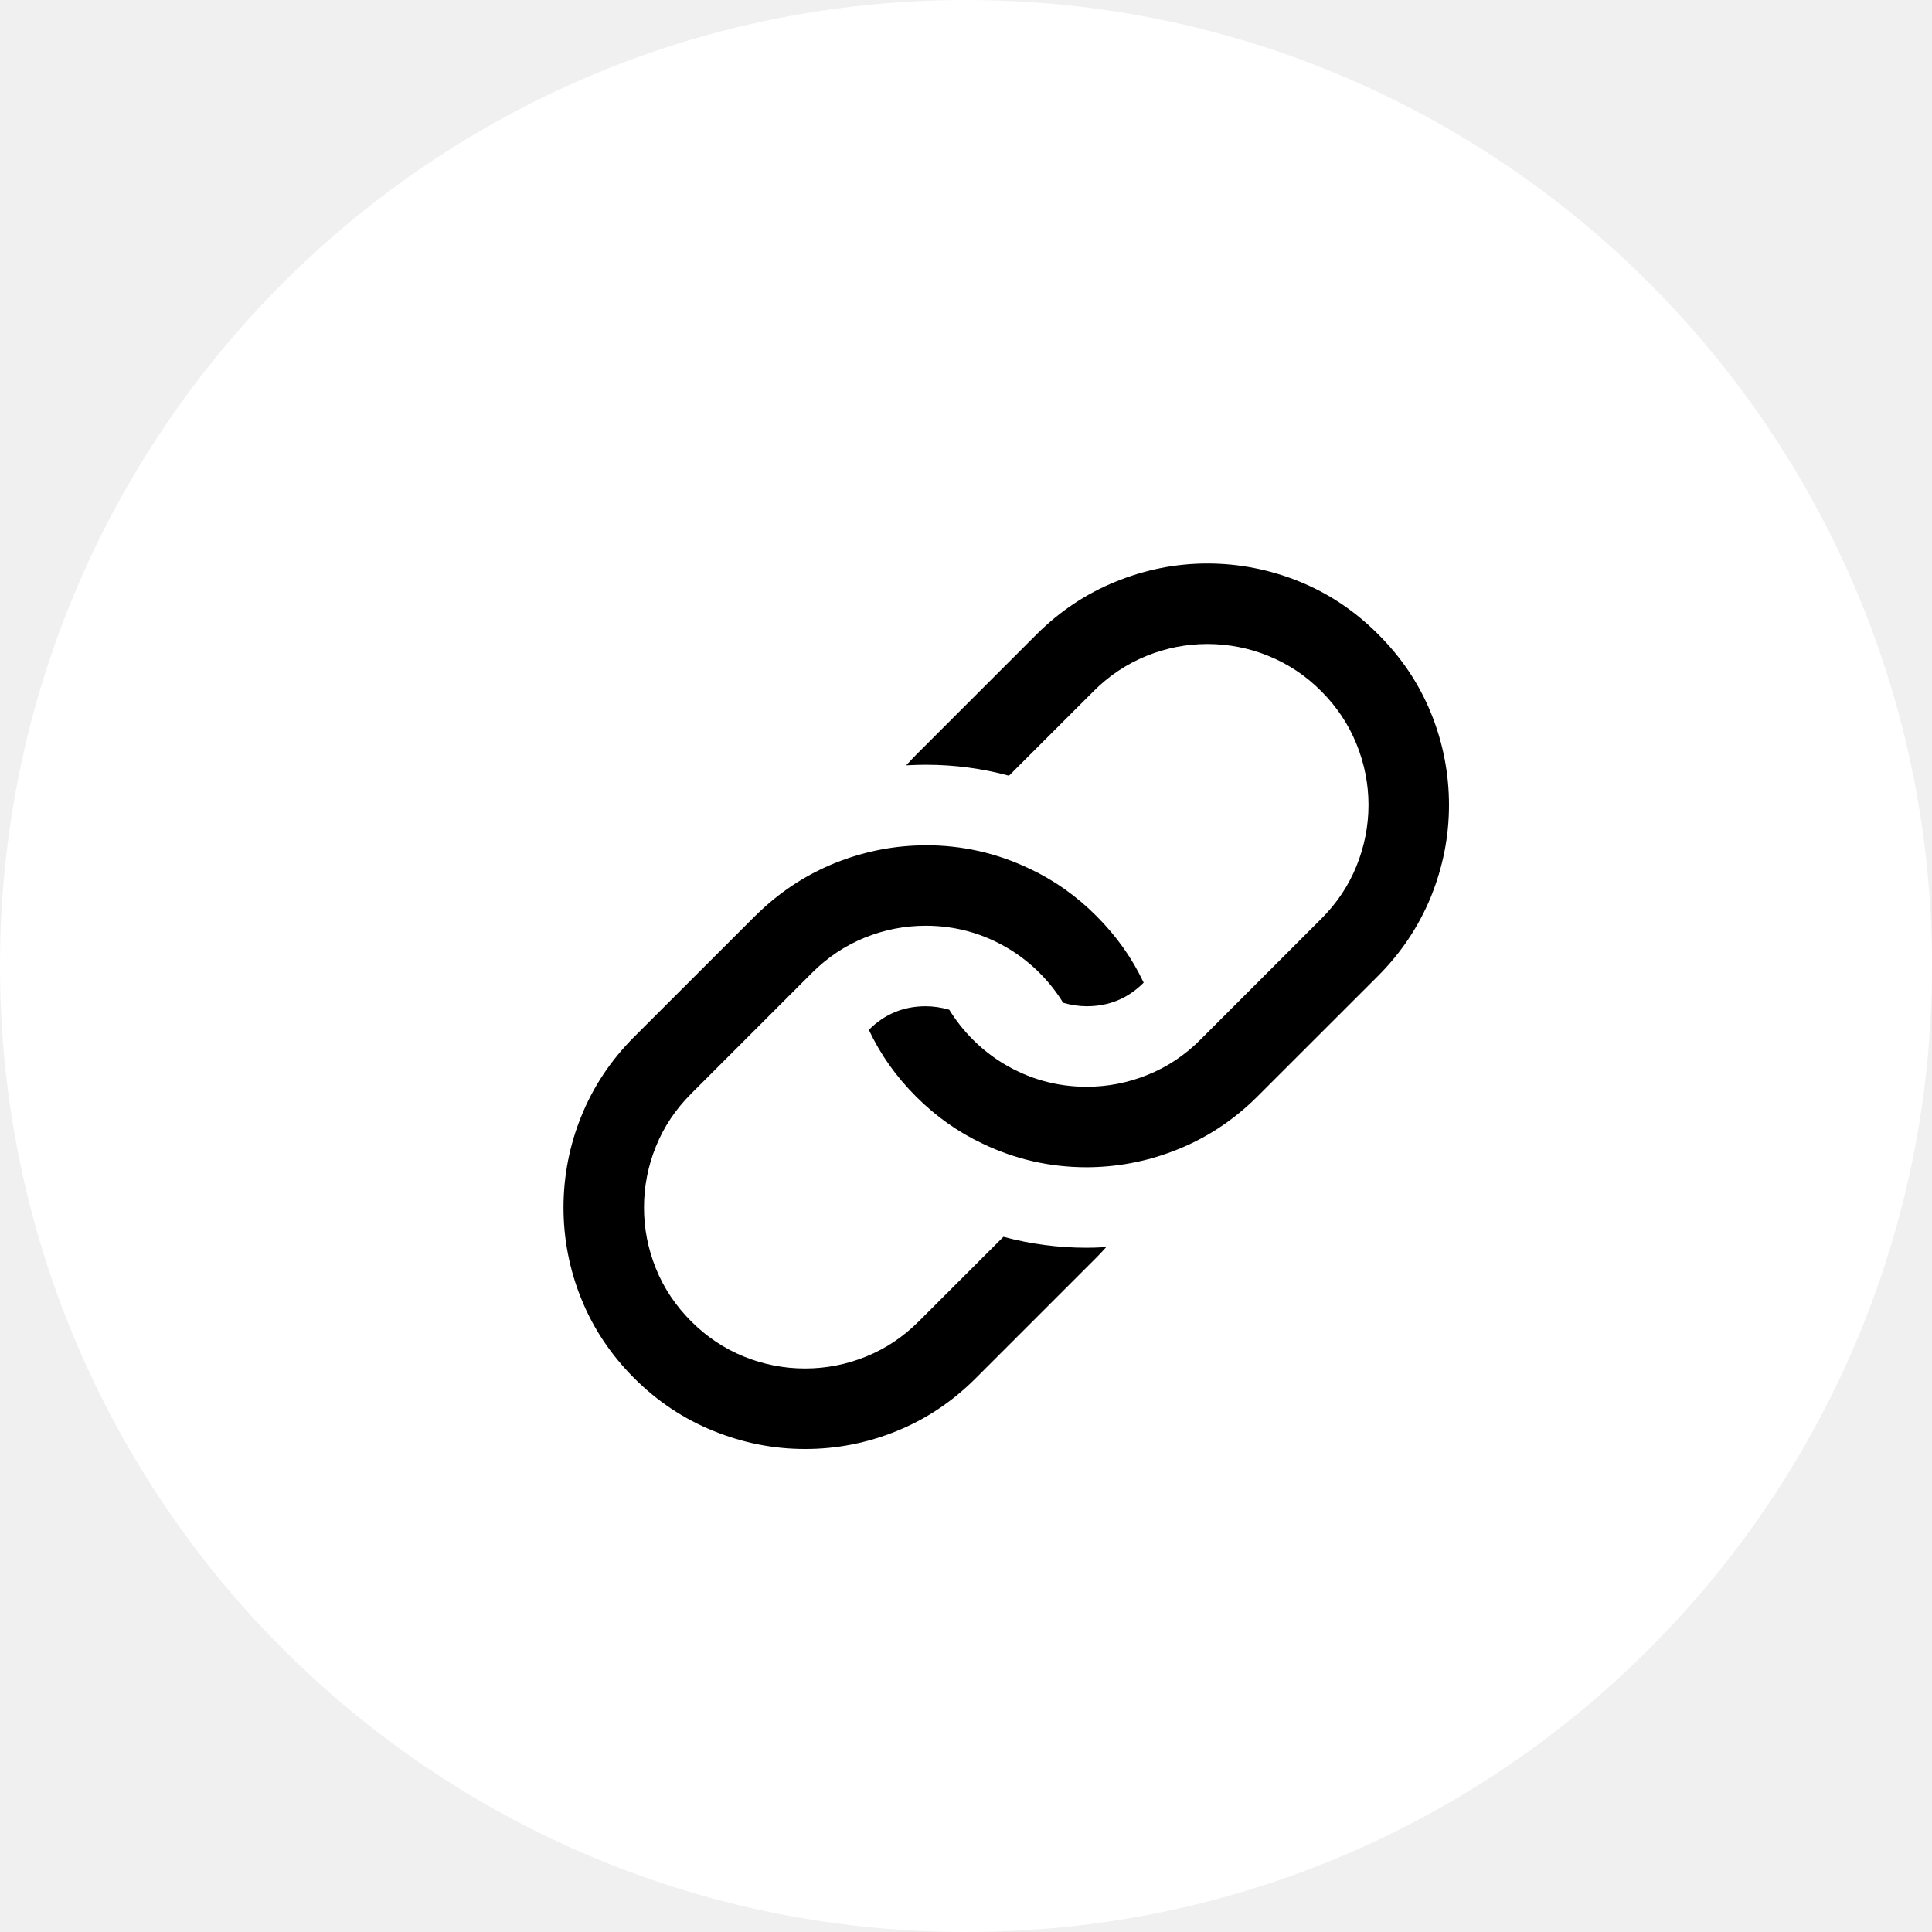
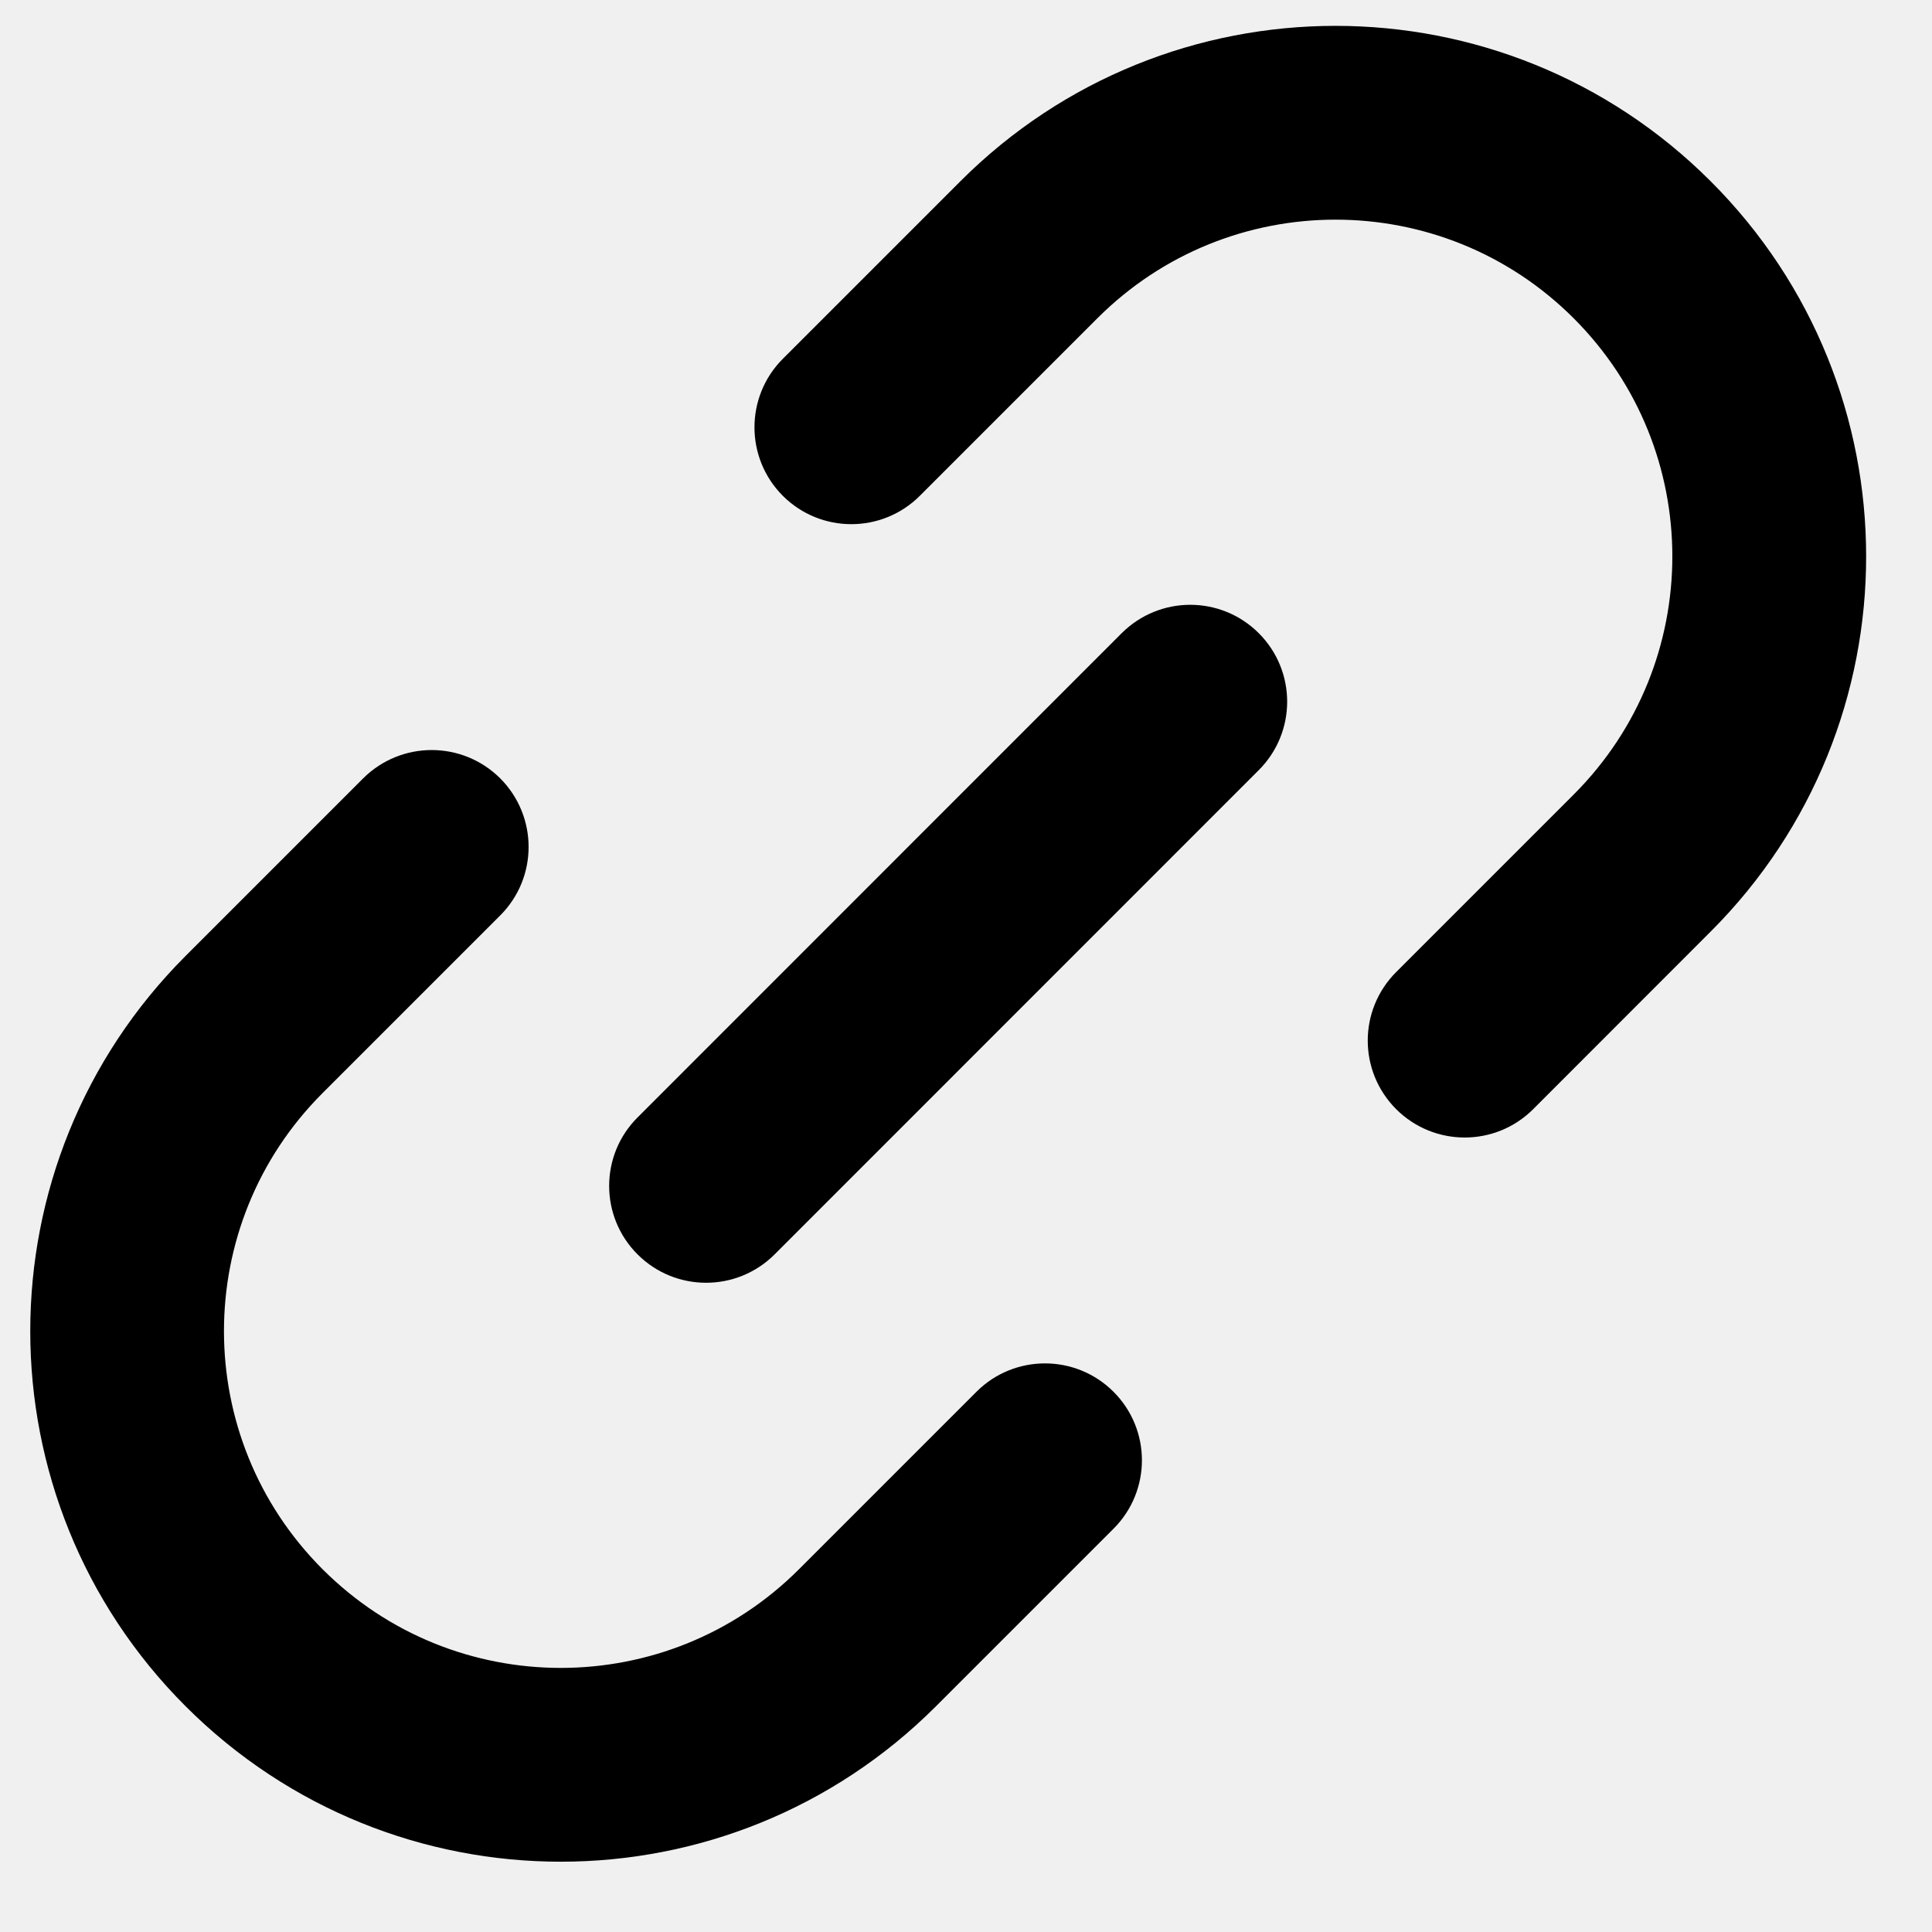
- <svg xmlns="http://www.w3.org/2000/svg" width="24" height="24" viewBox="0 0 24 24" fill="none">
-   <path d="M12 24C18.627 24 24 18.627 24 12C24 5.373 18.627 0 12 0C5.373 0 0 5.373 0 12C0 18.627 5.373 24 12 24Z" fill="white" />
-   <path d="M11.5 10.5C11.956 10.5 12.386 10.598 12.793 10.793C13.098 10.936 13.374 11.132 13.621 11.38C13.868 11.627 14.064 11.902 14.207 12.207C14.012 12.403 13.776 12.5 13.5 12.5C13.404 12.5 13.306 12.485 13.207 12.457C13.041 12.187 12.813 11.959 12.543 11.793C12.223 11.598 11.875 11.5 11.5 11.5C11.239 11.5 10.987 11.549 10.742 11.648C10.497 11.748 10.279 11.893 10.086 12.086L8.586 13.586C8.393 13.779 8.247 13.997 8.148 14.242C8.05 14.483 8 14.74 8 15C8 15.26 8.049 15.513 8.148 15.758C8.247 16.003 8.393 16.221 8.586 16.414C8.779 16.607 8.997 16.753 9.242 16.852C9.483 16.95 9.74 17 10 17C10.261 17 10.513 16.951 10.758 16.852C11.003 16.753 11.221 16.607 11.414 16.414L12.465 15.364C12.799 15.454 13.143 15.5 13.5 15.5C13.558 15.5 13.638 15.498 13.742 15.492C13.703 15.536 13.662 15.579 13.621 15.621L12.121 17.121C11.832 17.41 11.505 17.629 11.139 17.777C10.777 17.925 10.391 18.001 10 18C9.609 18 9.23 17.925 8.861 17.775C8.493 17.626 8.166 17.408 7.879 17.121C7.59 16.832 7.371 16.505 7.223 16.139C7.075 15.777 7 15.391 7 15.001C7 14.61 7.075 14.223 7.223 13.862C7.371 13.496 7.59 13.168 7.879 12.879L9.379 11.38C9.408 11.351 9.451 11.311 9.508 11.259C9.787 11.011 10.098 10.823 10.442 10.694C10.786 10.566 11.138 10.501 11.5 10.501L11.5 10.5V10.5ZM15 7C15.39 7 15.777 7.076 16.139 7.223C16.504 7.371 16.832 7.59 17.121 7.88C17.41 8.168 17.629 8.495 17.778 8.862C17.925 9.223 18 9.61 18 10C18 10.391 17.925 10.77 17.776 11.139C17.625 11.507 17.407 11.834 17.121 12.121L15.621 13.62C15.592 13.65 15.549 13.69 15.492 13.742C15.213 13.99 14.902 14.178 14.558 14.306C14.22 14.434 13.861 14.499 13.5 14.5C13.044 14.5 12.613 14.402 12.207 14.207C11.902 14.064 11.626 13.868 11.379 13.621C11.131 13.373 10.936 13.098 10.793 12.793C10.988 12.598 11.223 12.5 11.499 12.5C11.596 12.5 11.694 12.515 11.792 12.543C11.959 12.814 12.186 13.041 12.456 13.207C12.777 13.402 13.124 13.5 13.499 13.5C13.76 13.5 14.012 13.451 14.257 13.352C14.502 13.253 14.721 13.107 14.913 12.914L16.413 11.414C16.606 11.221 16.752 11.003 16.851 10.758C16.949 10.517 17 10.26 17 10C17 9.74 16.95 9.487 16.851 9.243C16.752 8.998 16.606 8.779 16.413 8.586C16.221 8.393 16.002 8.248 15.757 8.148C15.517 8.05 15.259 8 14.999 8C14.739 8 14.486 8.049 14.242 8.148C13.996 8.248 13.778 8.393 13.585 8.586L12.534 9.636C12.201 9.546 11.856 9.5 11.499 9.5C11.442 9.5 11.361 9.502 11.257 9.507C11.296 9.464 11.337 9.421 11.378 9.379L12.878 7.879C13.165 7.593 13.492 7.374 13.861 7.225C14.229 7.075 14.609 7 14.999 7L15 7Z" fill="black" />
+ <svg xmlns="http://www.w3.org/2000/svg" width="17" height="17" viewBox="0 0 17 17" fill="none">
+   <path d="M1.81 8.588L3.372 7.026C3.608 6.791 3.989 6.791 4.225 7.026C4.46 7.262 4.46 7.643 4.225 7.878L2.662 9.441C1.407 10.695 1.407 12.73 2.662 13.985C3.917 15.24 5.952 15.24 7.207 13.985L8.769 12.423C9.004 12.188 9.386 12.188 9.621 12.423C9.857 12.658 9.857 13.04 9.621 13.275L8.059 14.837C6.333 16.563 3.536 16.563 1.81 14.837C0.085 13.112 0.085 10.314 1.81 8.588Z" fill="black" />
+   <path d="M14.024 7.168L12.462 8.73C12.226 8.966 12.226 9.347 12.462 9.583C12.697 9.818 13.079 9.818 13.314 9.583L14.876 8.02C16.602 6.295 16.602 3.497 14.876 1.772C13.15 0.046 10.353 0.046 8.627 1.772L7.065 3.334C6.83 3.569 6.83 3.951 7.065 4.186C7.3 4.421 7.682 4.421 7.917 4.186L9.479 2.624C10.734 1.369 12.769 1.369 14.024 2.624C15.279 3.879 15.279 5.913 14.024 7.168Z" fill="black" />
+   <path d="M5.787 10.009C5.551 10.244 5.551 10.626 5.787 10.861C6.022 11.096 6.404 11.096 6.639 10.861L10.899 6.6C11.135 6.365 11.135 5.983 10.899 5.748C10.664 5.513 10.283 5.513 10.047 5.748L5.787 10.009Z" fill="black" />
+   <path d="M1.81 8.588L3.372 7.026C3.608 6.791 3.989 6.791 4.225 7.026C4.46 7.262 4.46 7.643 4.225 7.878L2.662 9.441C1.407 10.695 1.407 12.73 2.662 13.985C3.917 15.24 5.952 15.24 7.207 13.985L8.769 12.423C9.004 12.188 9.386 12.188 9.621 12.423C9.857 12.658 9.857 13.04 9.621 13.275L8.059 14.837C6.333 16.563 3.536 16.563 1.81 14.837C0.085 13.112 0.085 10.314 1.81 8.588Z" stroke="black" stroke-width="0.5" />
+   <path d="M14.024 7.168L12.462 8.73C12.226 8.966 12.226 9.347 12.462 9.583C12.697 9.818 13.079 9.818 13.314 9.583L14.876 8.02C16.602 6.295 16.602 3.497 14.876 1.772C13.15 0.046 10.353 0.046 8.627 1.772L7.065 3.334C6.83 3.569 6.83 3.951 7.065 4.186C7.3 4.421 7.682 4.421 7.917 4.186L9.479 2.624C10.734 1.369 12.769 1.369 14.024 2.624C15.279 3.879 15.279 5.913 14.024 7.168Z" stroke="black" stroke-width="0.5" />
+   <path d="M5.787 10.009C5.551 10.244 5.551 10.626 5.787 10.861C6.022 11.096 6.404 11.096 6.639 10.861L10.899 6.6C11.135 6.365 11.135 5.983 10.899 5.748C10.664 5.513 10.283 5.513 10.047 5.748L5.787 10.009Z" stroke="black" stroke-width="0.5" />
</svg>
